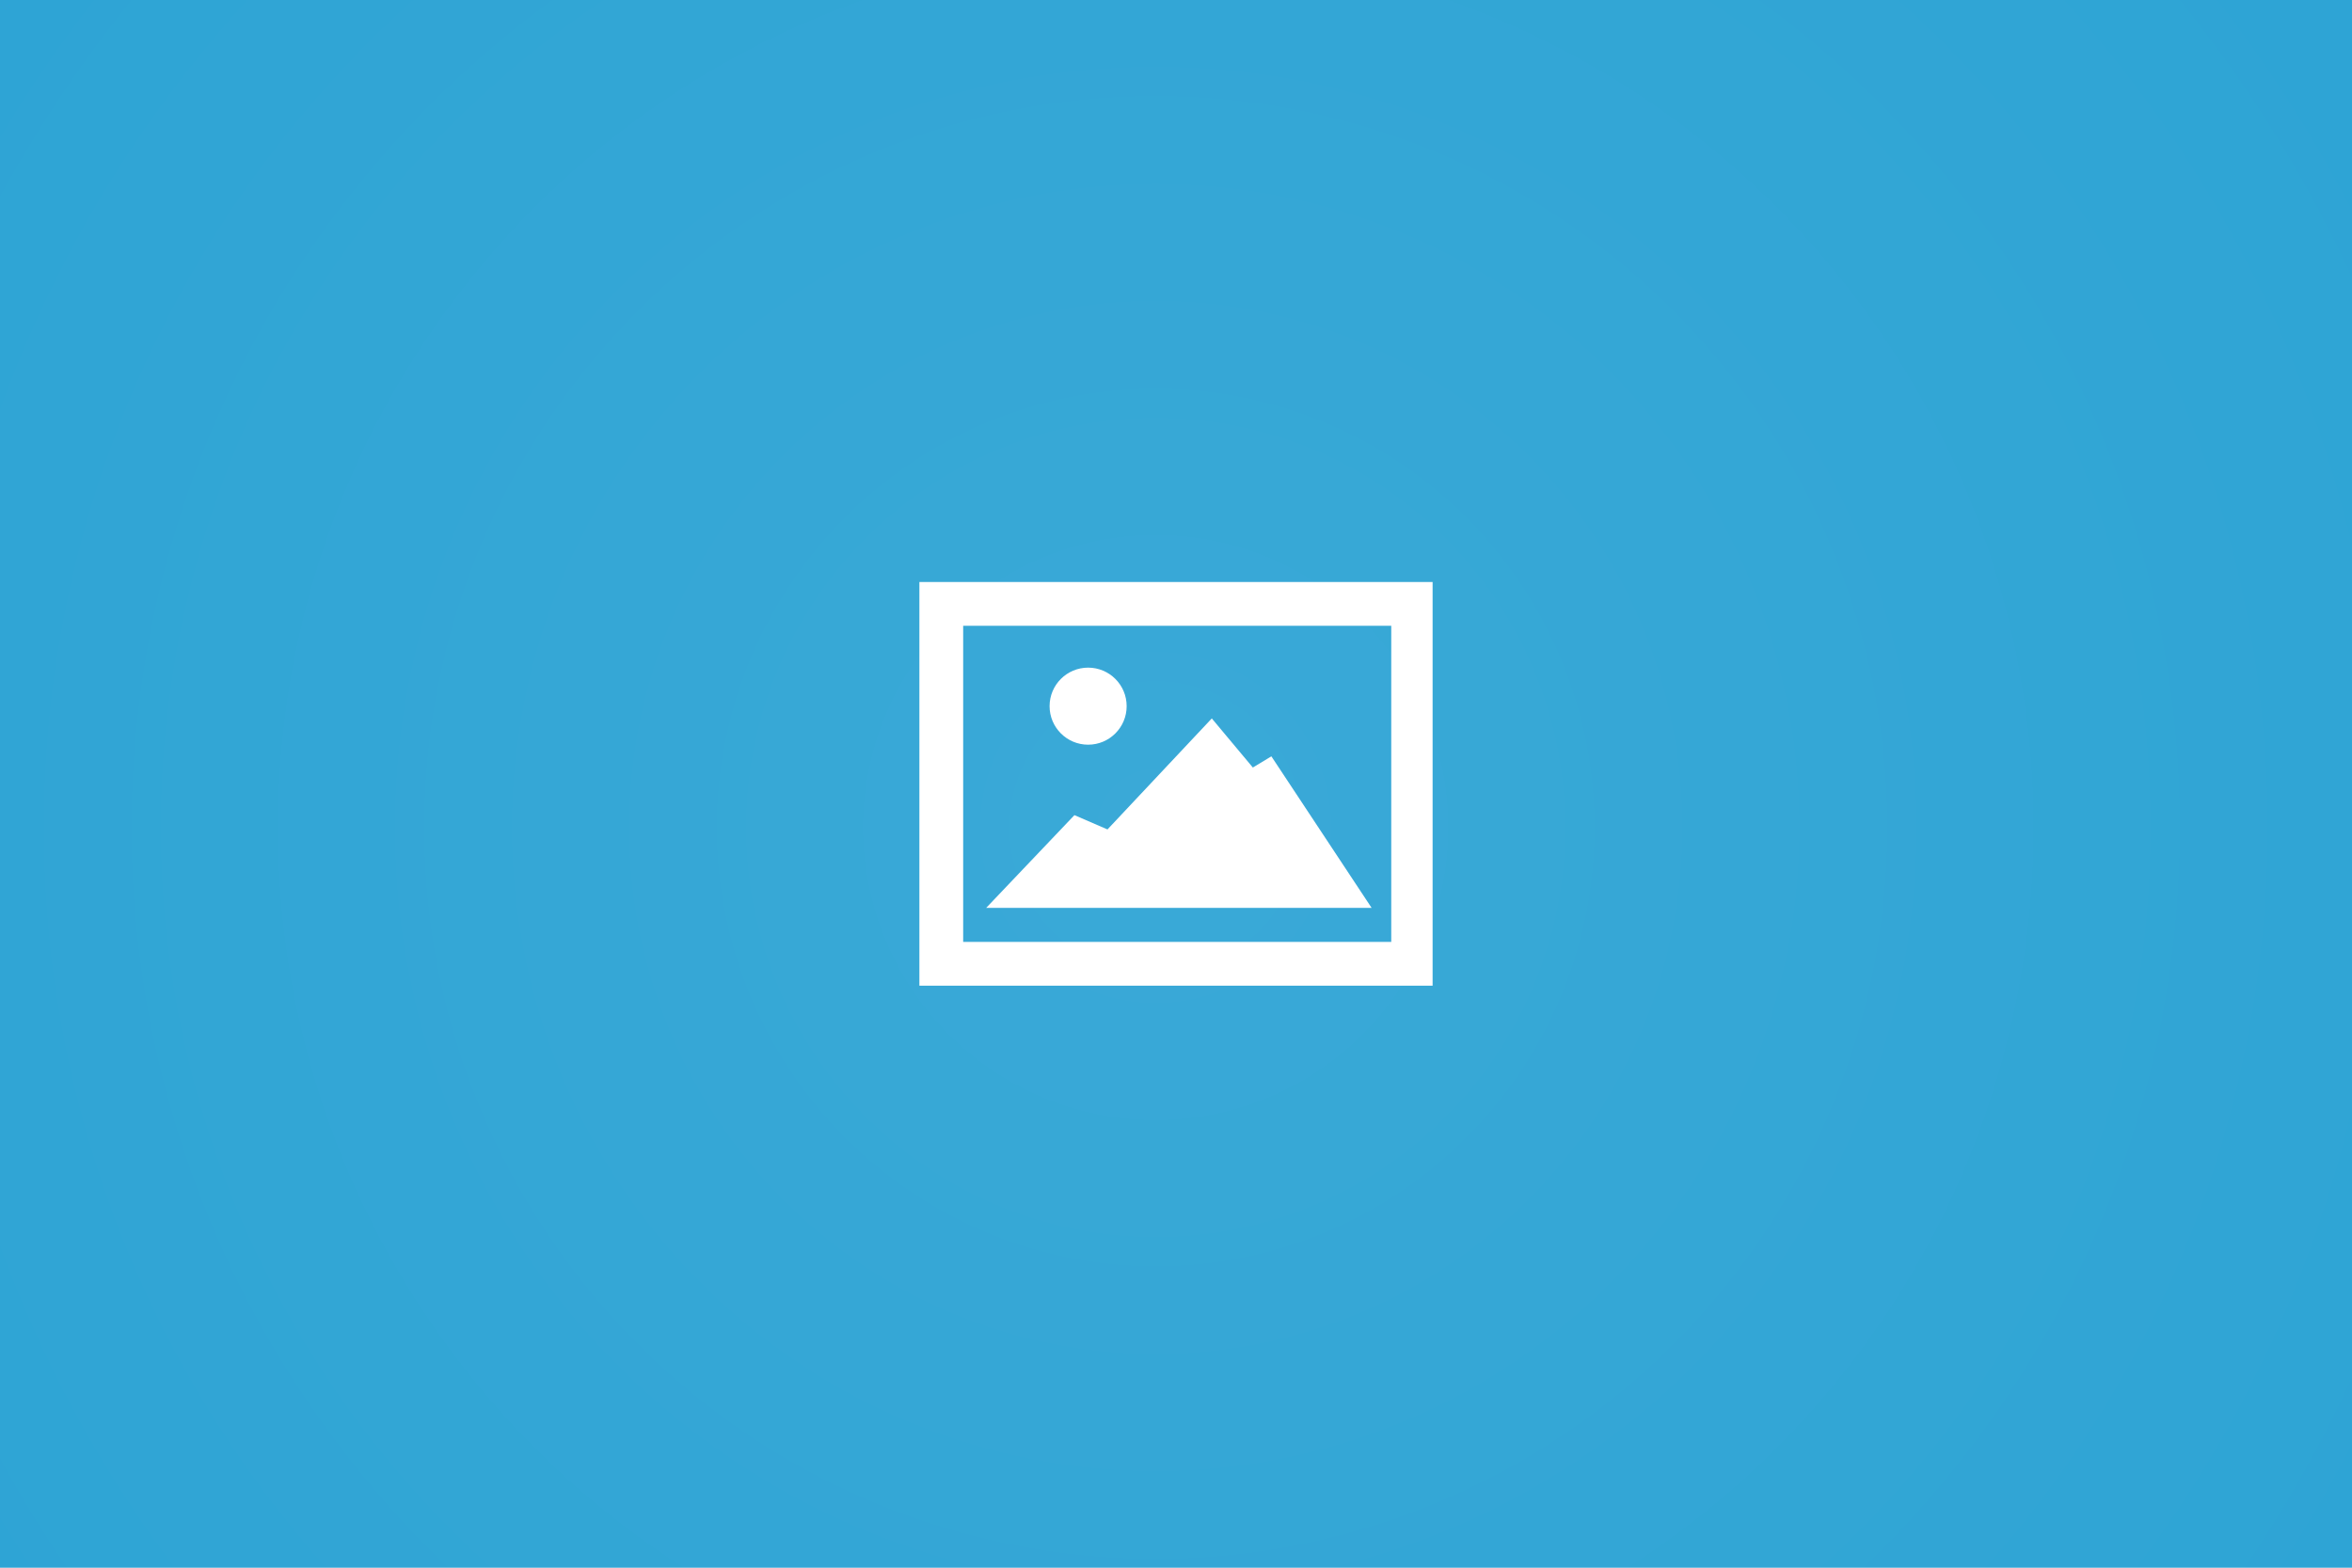
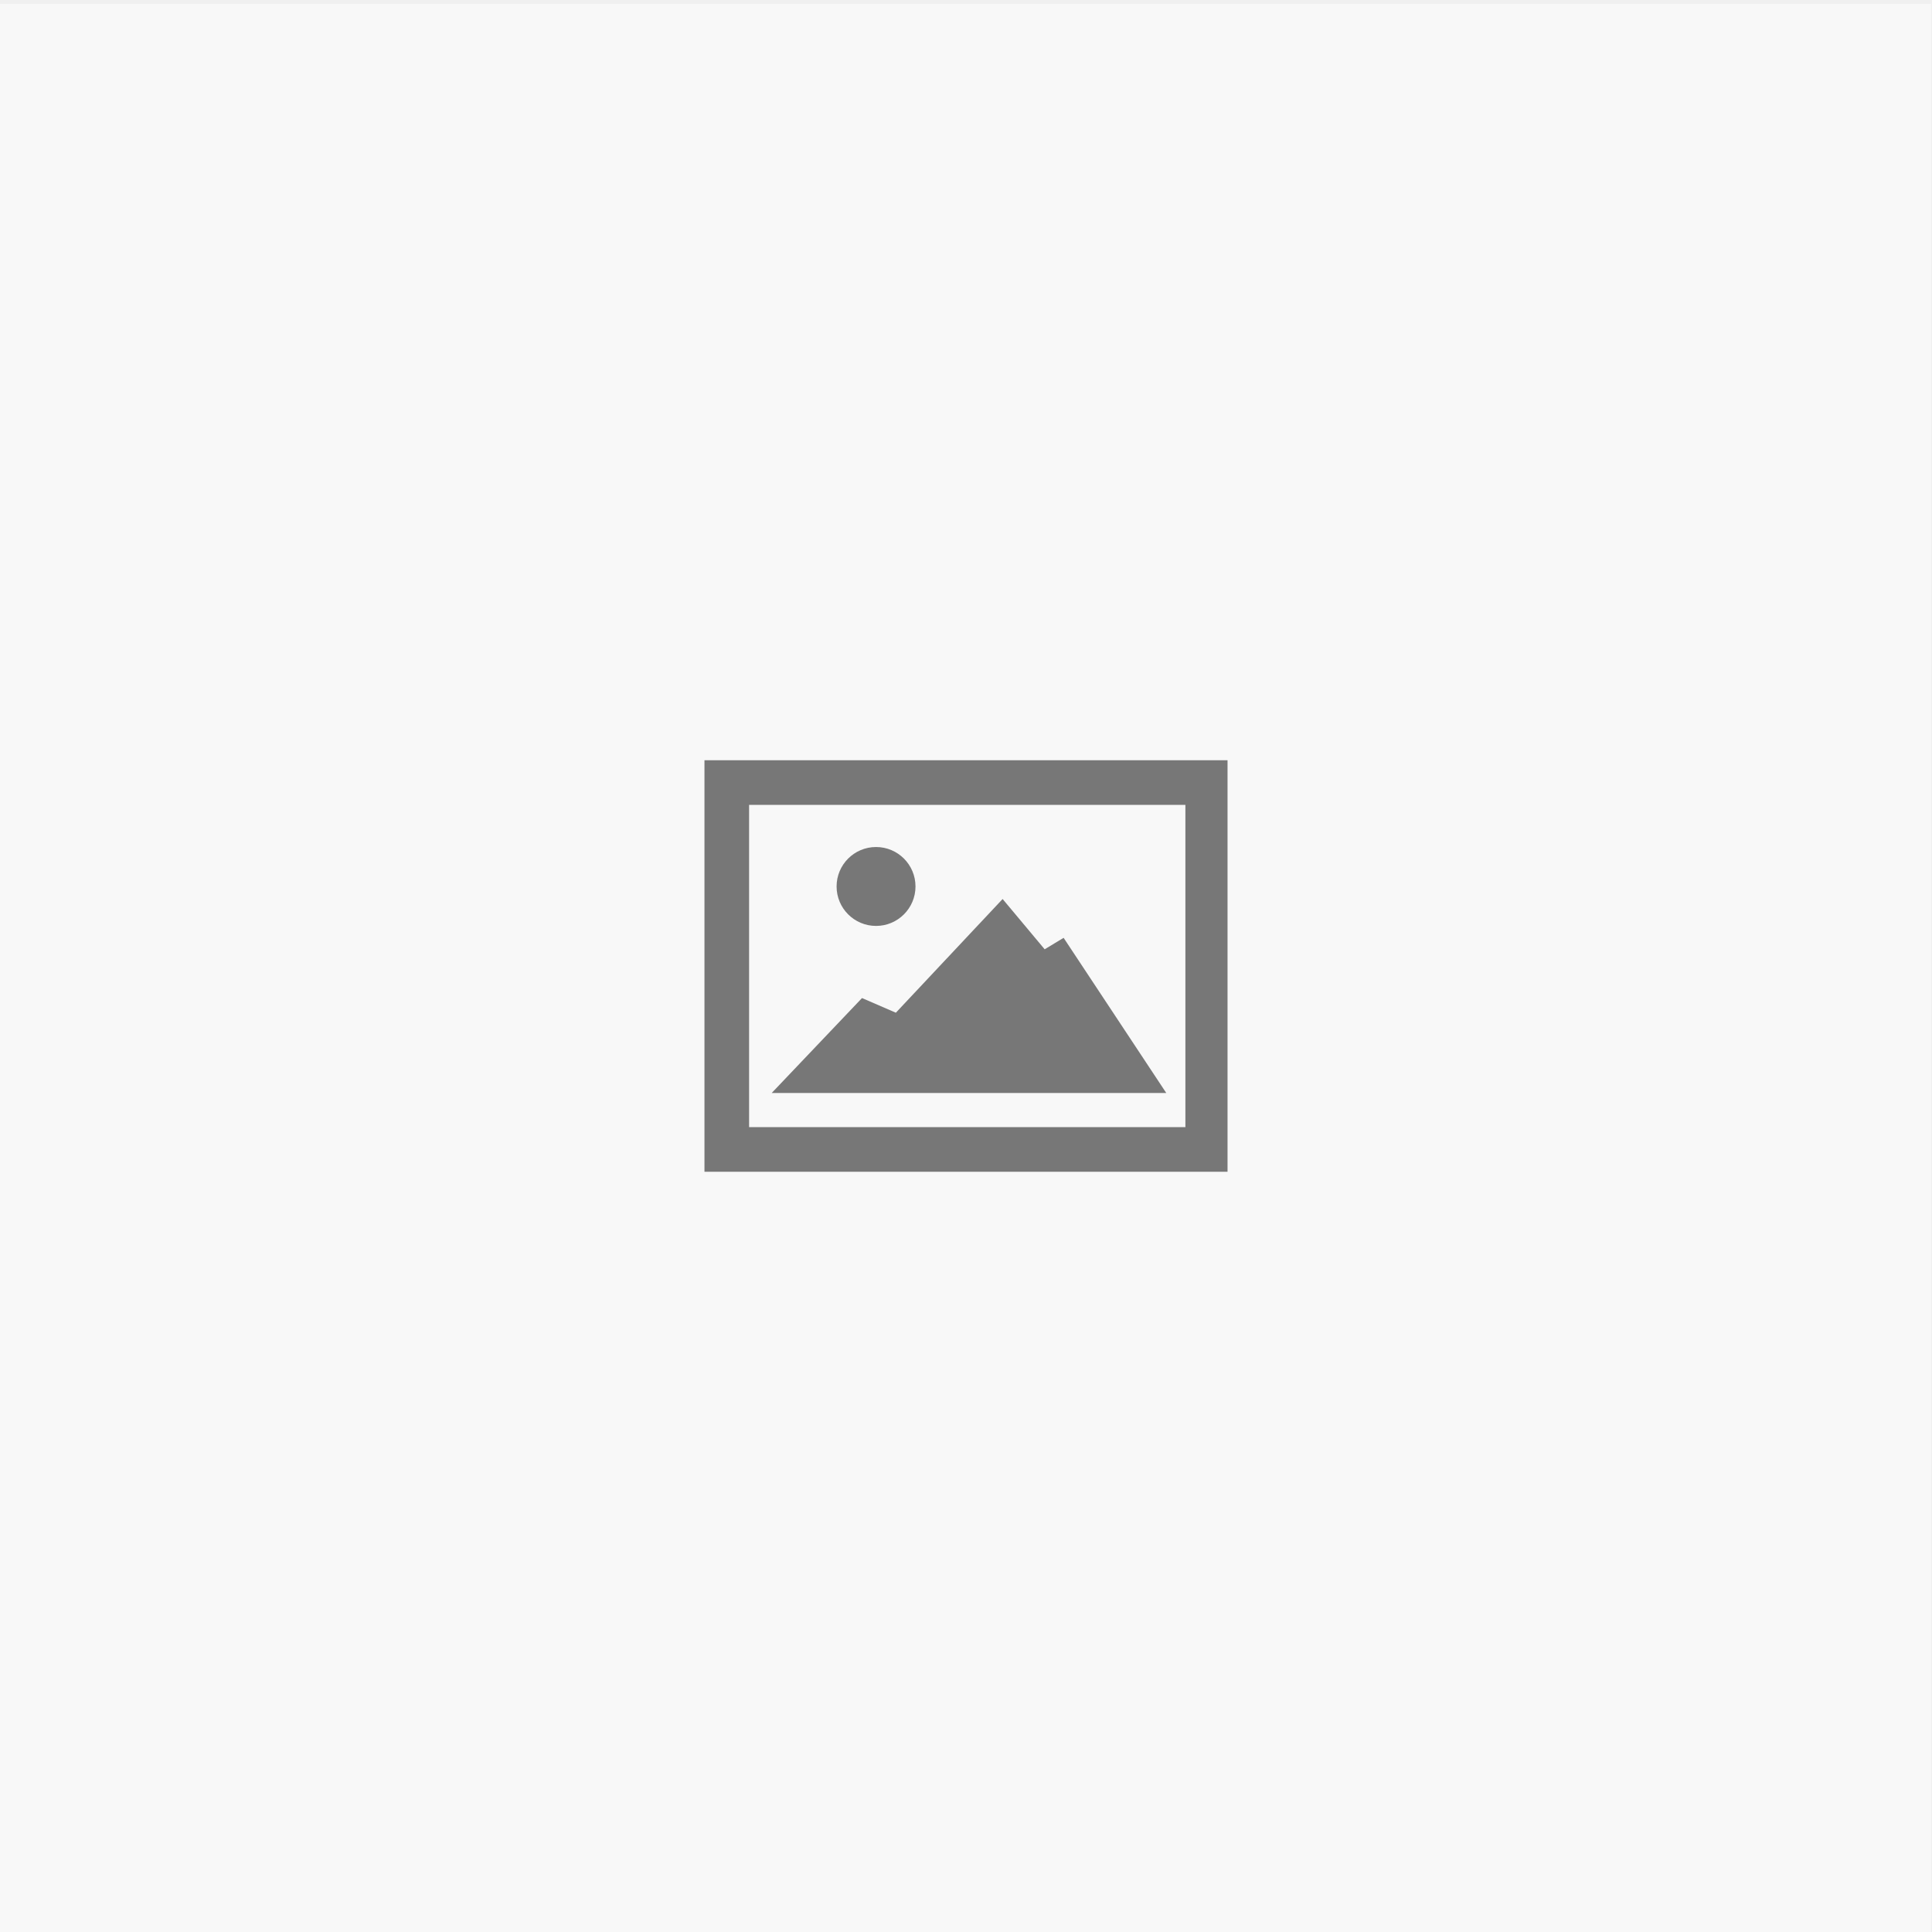
- <svg xmlns="http://www.w3.org/2000/svg" version="1.1" id="placeholder" x="0px" y="0px" width="600px" height="400px" viewBox="0 0 600 400" enable-background="new 0 0 600 400" xml:space="preserve">
-   <radialGradient id="SVGID_1_" cx="615.82" cy="-47.632" r="447.869" gradientTransform="matrix(1 0 0 -1 -321 163.5)" gradientUnits="userSpaceOnUse">
-     <stop offset="0" style="stop-color:#3AA9D7" />
-     <stop offset="1" style="stop-color:#2BA3D4" />
-   </radialGradient>
-   <rect fill="url(#SVGID_1_)" width="600" height="400" />
-   <path fill="#FFFFFF" d="M234.539,148.5v103h130.922v-103H234.539z M354.909,240.33H245.707v-80.661h109.202V240.33L354.909,240.33z" />
-   <polygon fill="#FFFFFF" points="251.58,231.643 274.088,207.984 282.521,211.633 309.13,183.308 319.604,195.836 324.33,192.982  349.898,231.643 " />
-   <circle fill="#FFFFFF" cx="277.582" cy="180.18" r="9.83" />
+ <svg xmlns="http://www.w3.org/2000/svg" version="1.1" id="uikit_placeholder" x="0px" y="0px" width="500px" height="500px" viewBox="0 0 500 500" enable-background="new 0 0 500 500" xml:space="preserve">
+   <rect x="-0.5" y="1" fill="#F8F8F8" width="500.25" height="500" />
+   <g>
+     <path fill="#777777" d="M182.315,196.75v106.5h135.37v-106.5H182.315L182.315,196.75z M306.78,291.703H193.864v-83.404H306.78   V291.703L306.78,291.703z" />
+     <polygon fill="#777777" points="199.715,282.865 223.088,258.295 231.847,262.088 259.477,232.661 270.358,245.676    275.262,242.711 301.827,282.865  " />
+     <circle fill="#777777" cx="226.719" cy="229.417" r="10.21" />
+   </g>
</svg>
